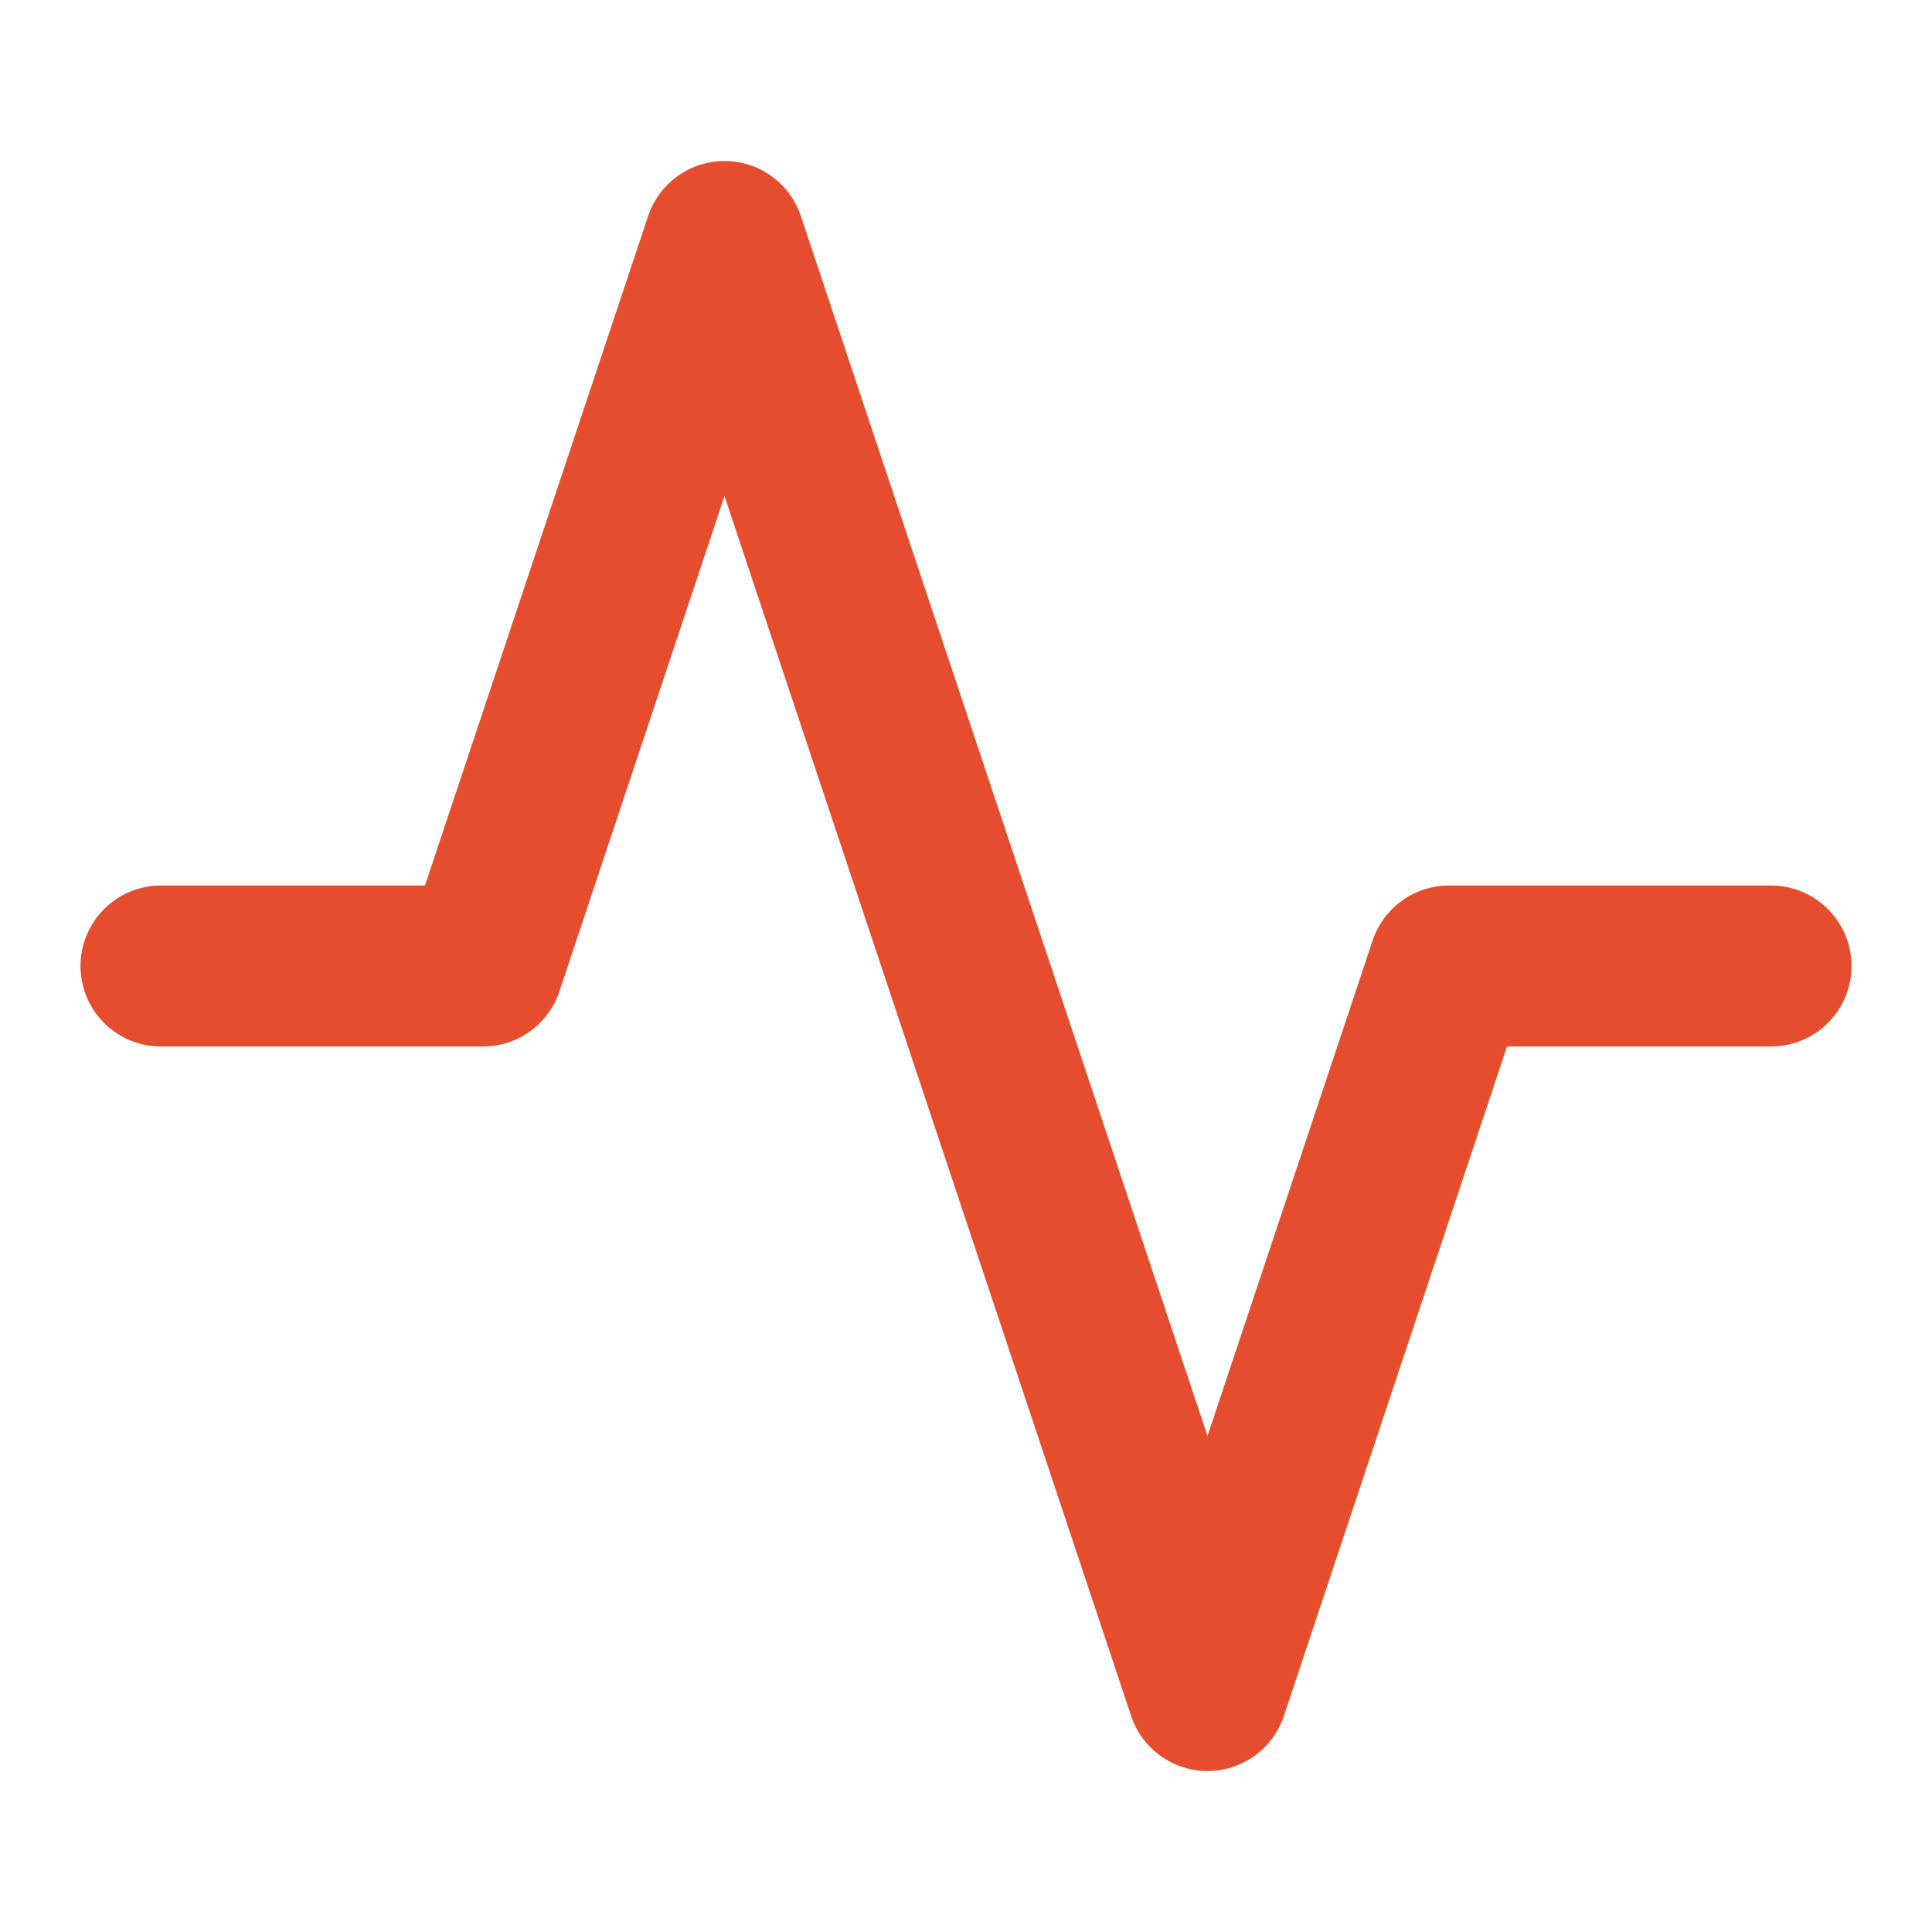
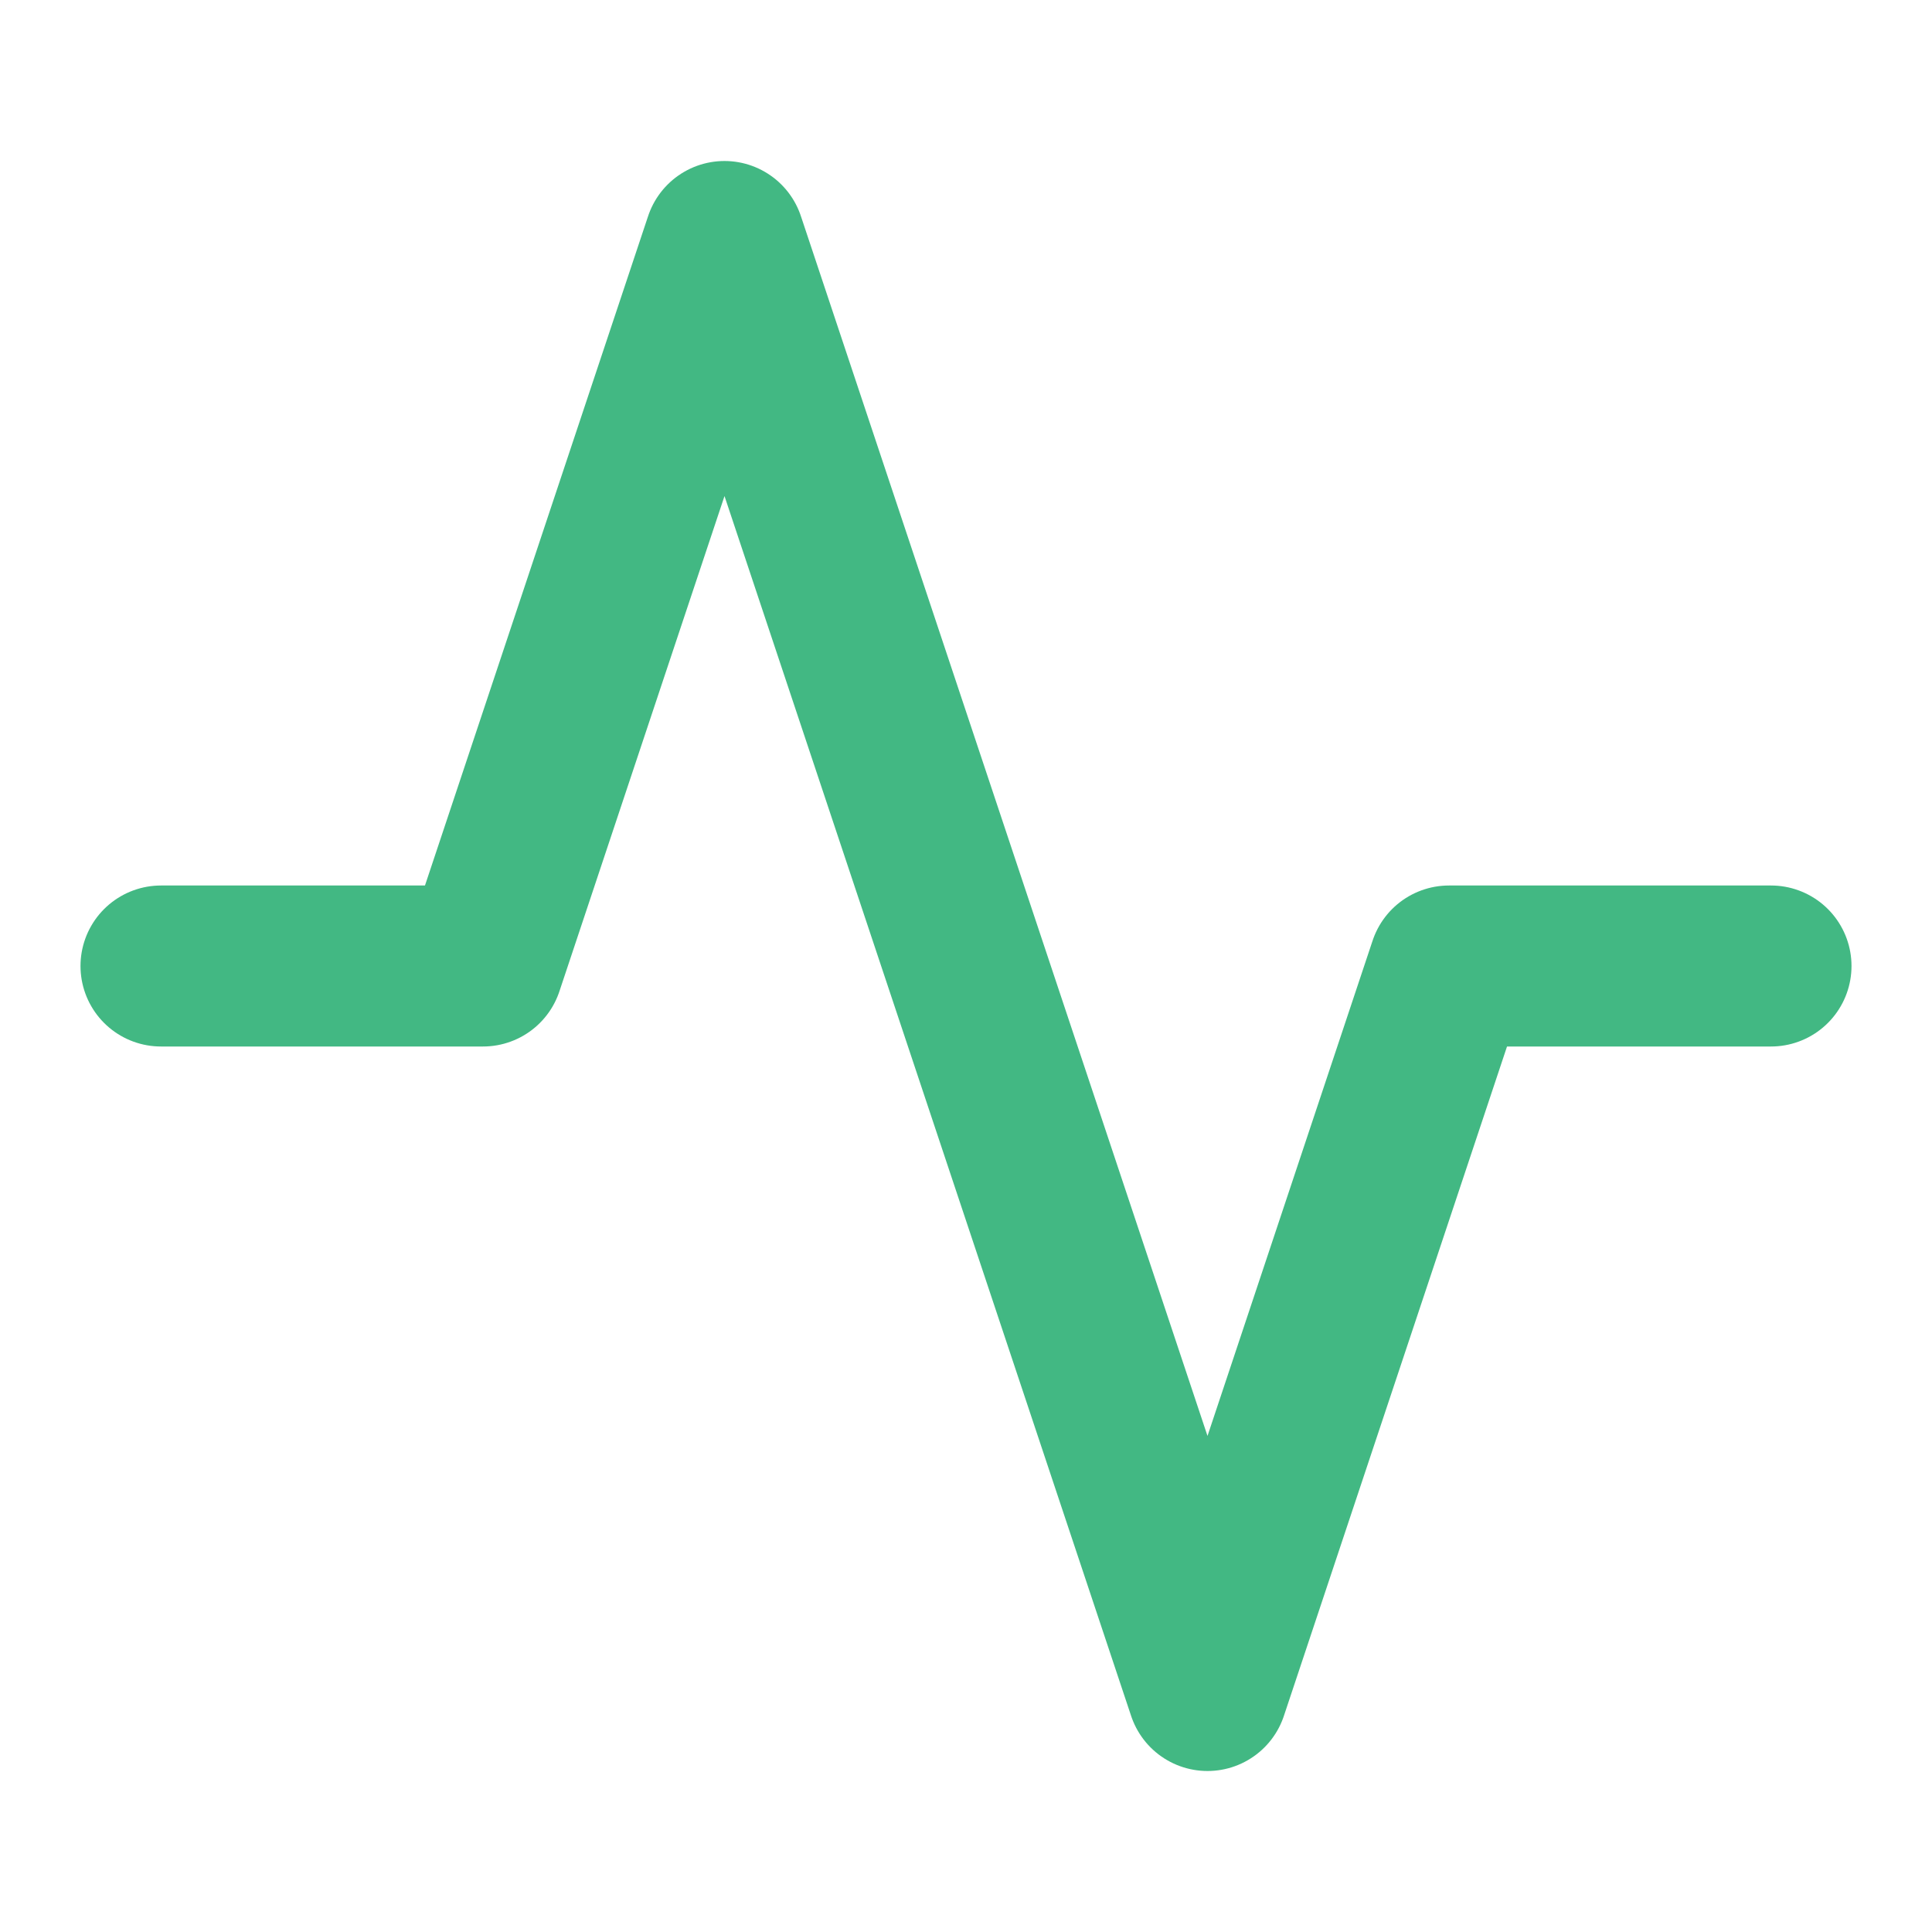
- <svg xmlns="http://www.w3.org/2000/svg" width="14" height="14" viewBox="0 0 24 24" fill="none" stroke="#e54d2e" stroke-width="2" stroke-linecap="round" stroke-linejoin="round">
+ <svg xmlns="http://www.w3.org/2000/svg" width="14" height="14" viewBox="0 0 24 24" fill="none" stroke="#42b883" stroke-width="2" stroke-linecap="round" stroke-linejoin="round">
  <polyline points="22 12 18 12 15 21 9 3 6 12 2 12" />
</svg>
